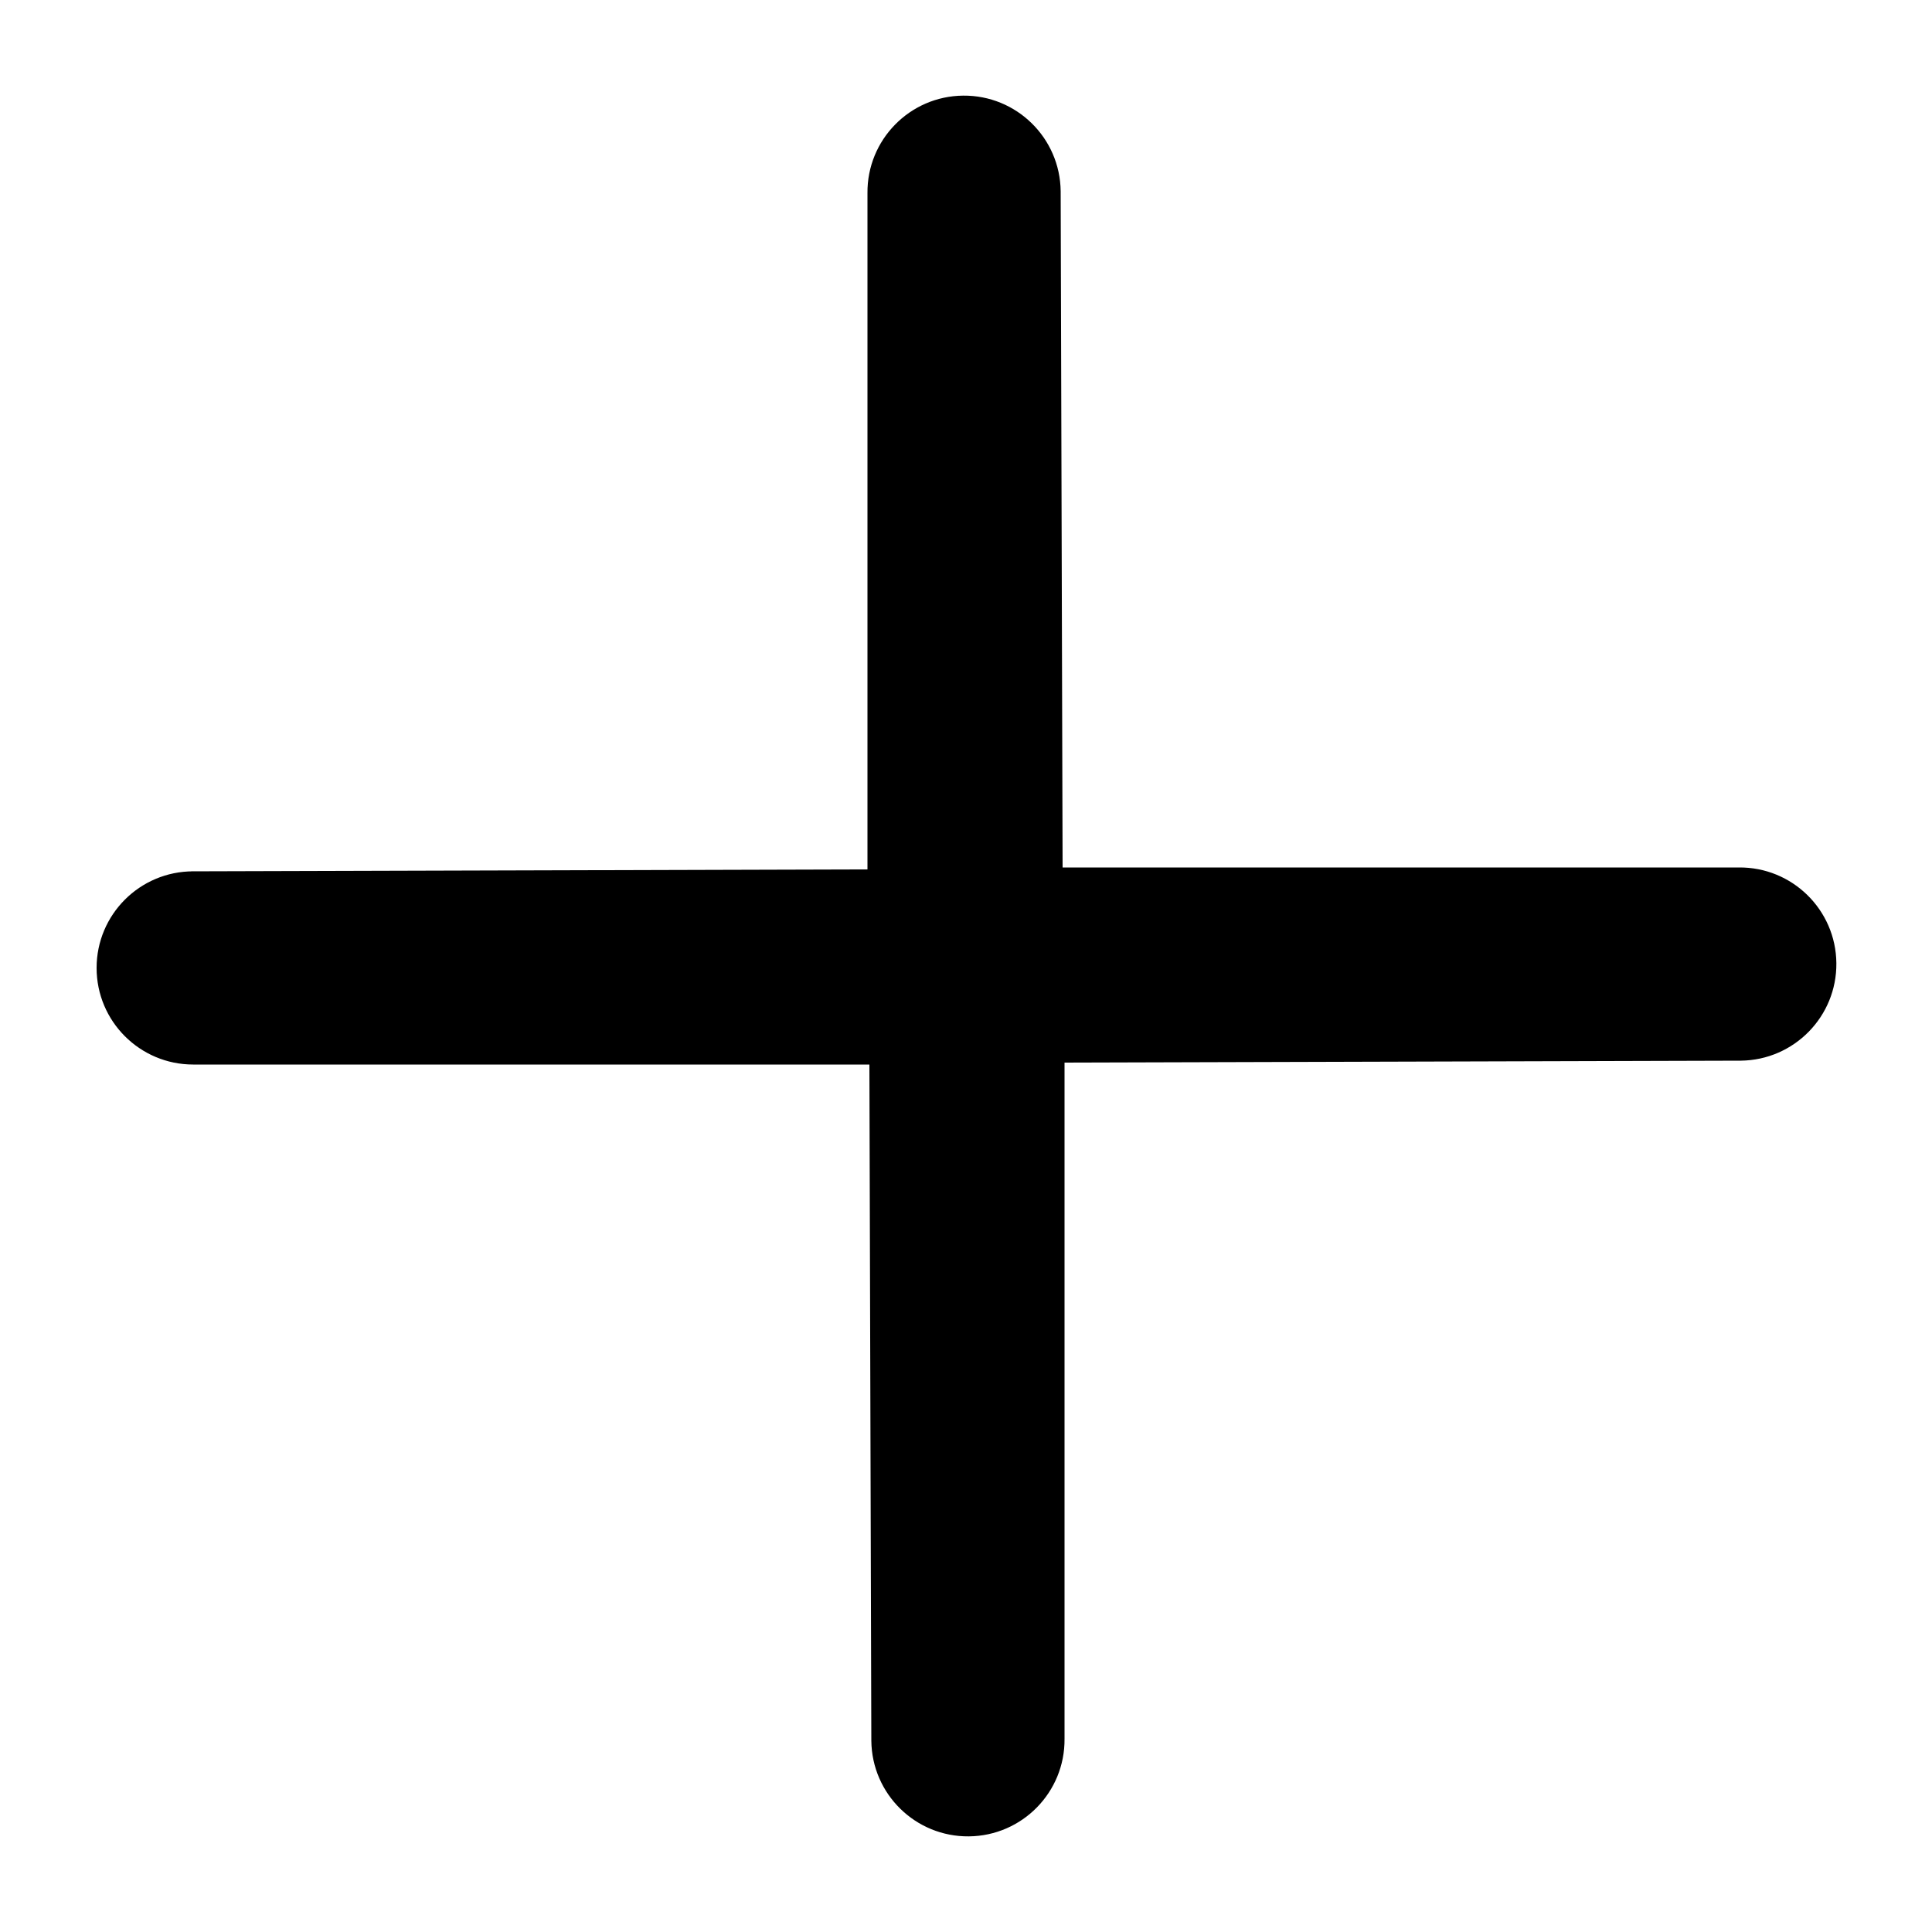
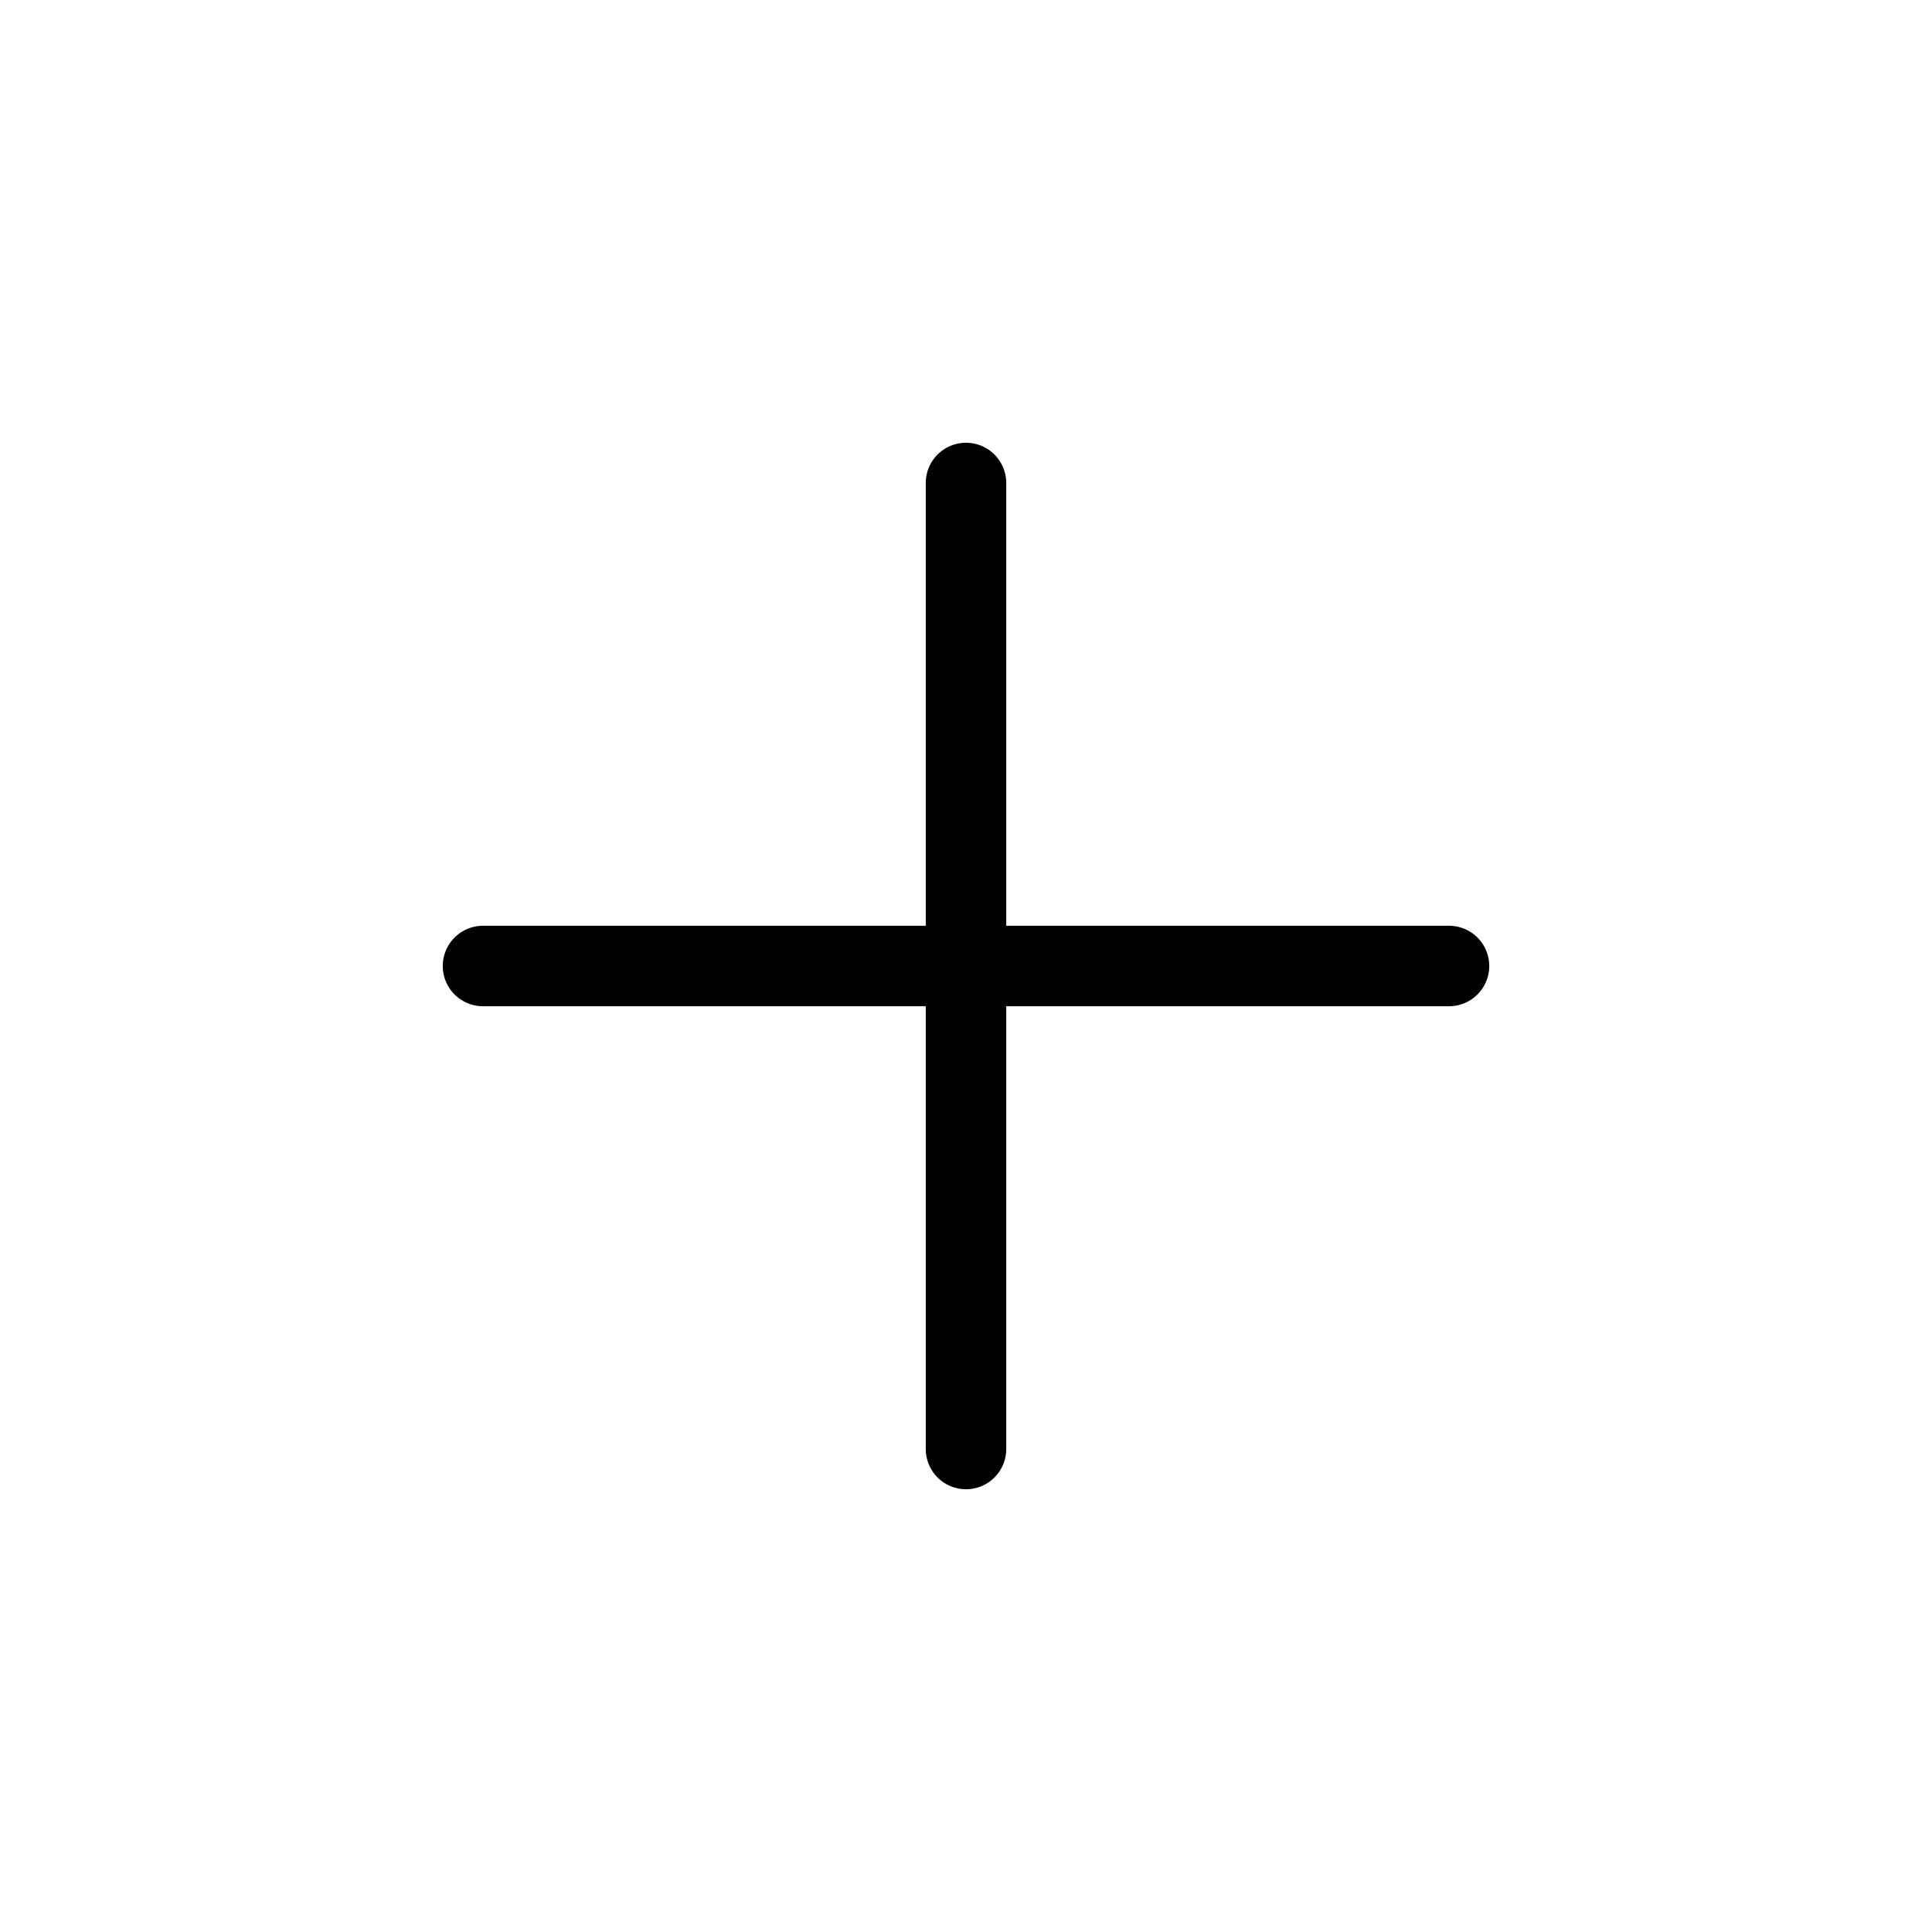
- <svg xmlns="http://www.w3.org/2000/svg" fill="none" class="icon icon-plus" viewBox="0 0 10 10">
-   <path fill="currentColor" fill-rule="evenodd" d="M1 4.51a.5.5 0 0 0 0 1h3.5l.01 3.5a.5.5 0 0 0 1-.01V5.5l3.5-.01a.5.5 0 0 0-.01-1H5.5L5.49.99a.5.5 0 0 0-1 .01v3.5l-3.5.01z" clip-rule="evenodd" />
+ <svg xmlns="http://www.w3.org/2000/svg" viewBox="0 0 24 24" class="icon icon-plus">
+   <path fill="none" stroke="currentColor" stroke-linecap="round" stroke-linejoin="round" stroke-width="1" d="M18 12h-6m0 0H6m6 0V6m0 6v6" />
</svg>
